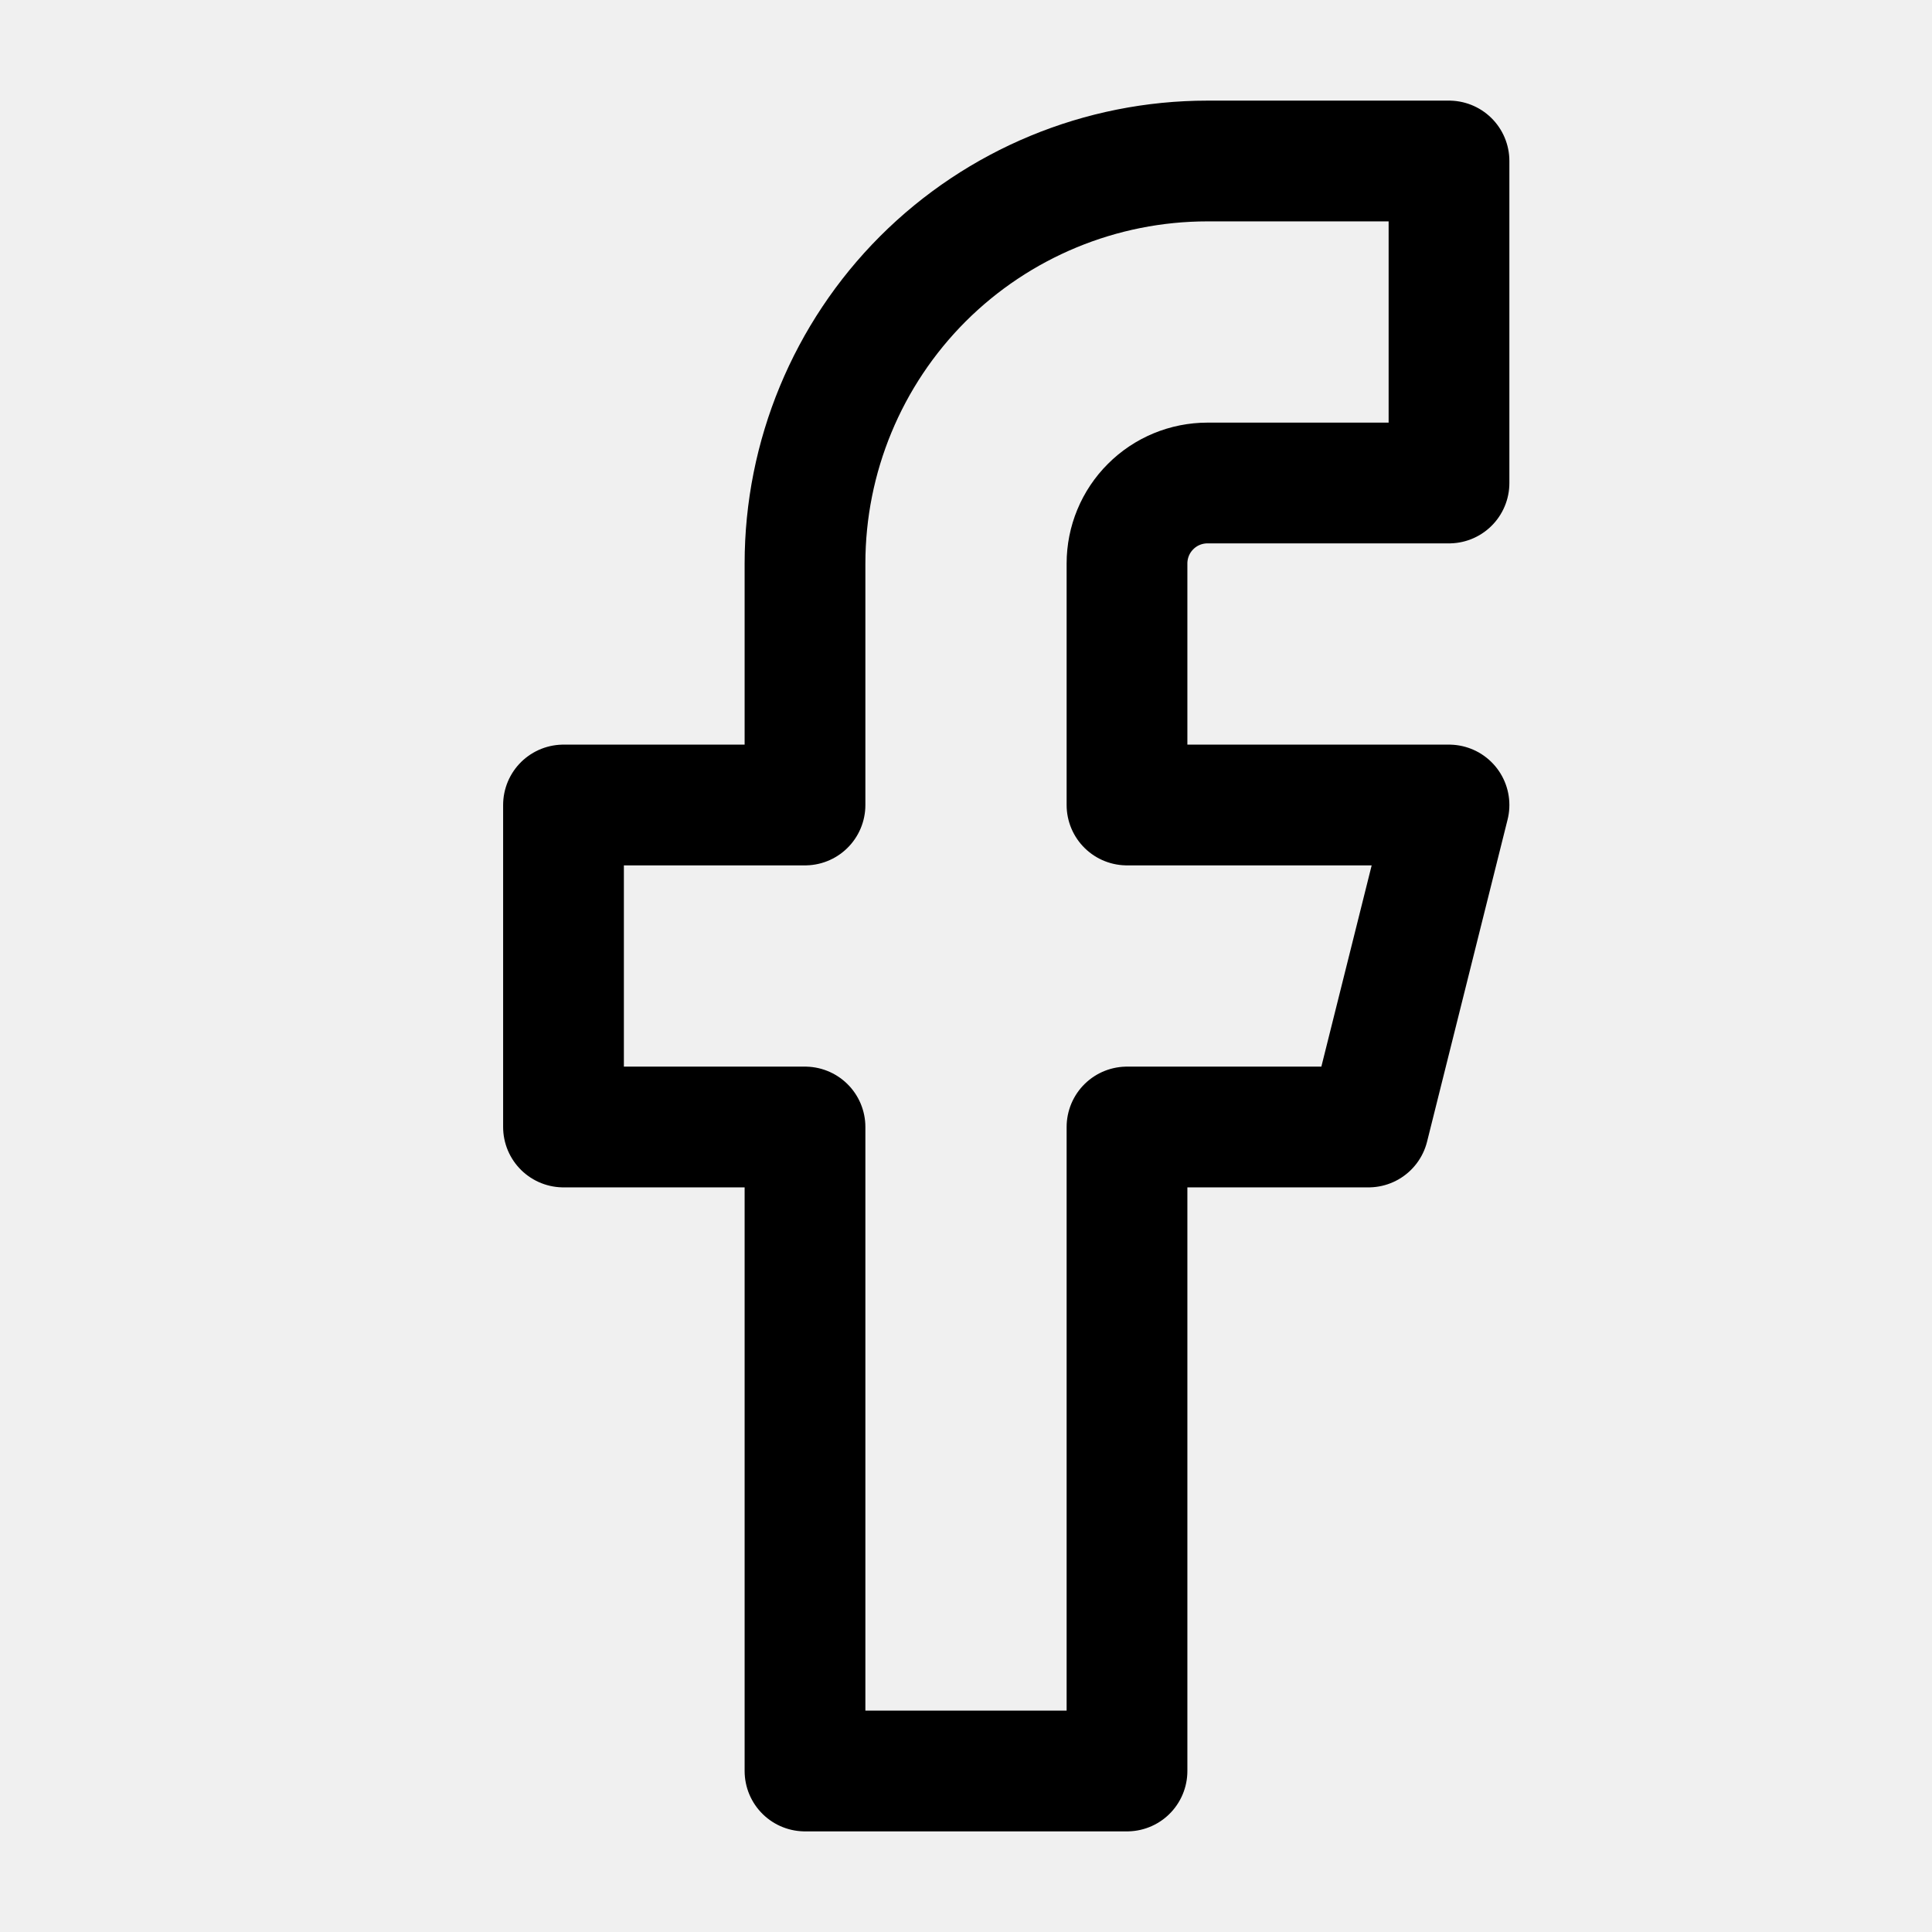
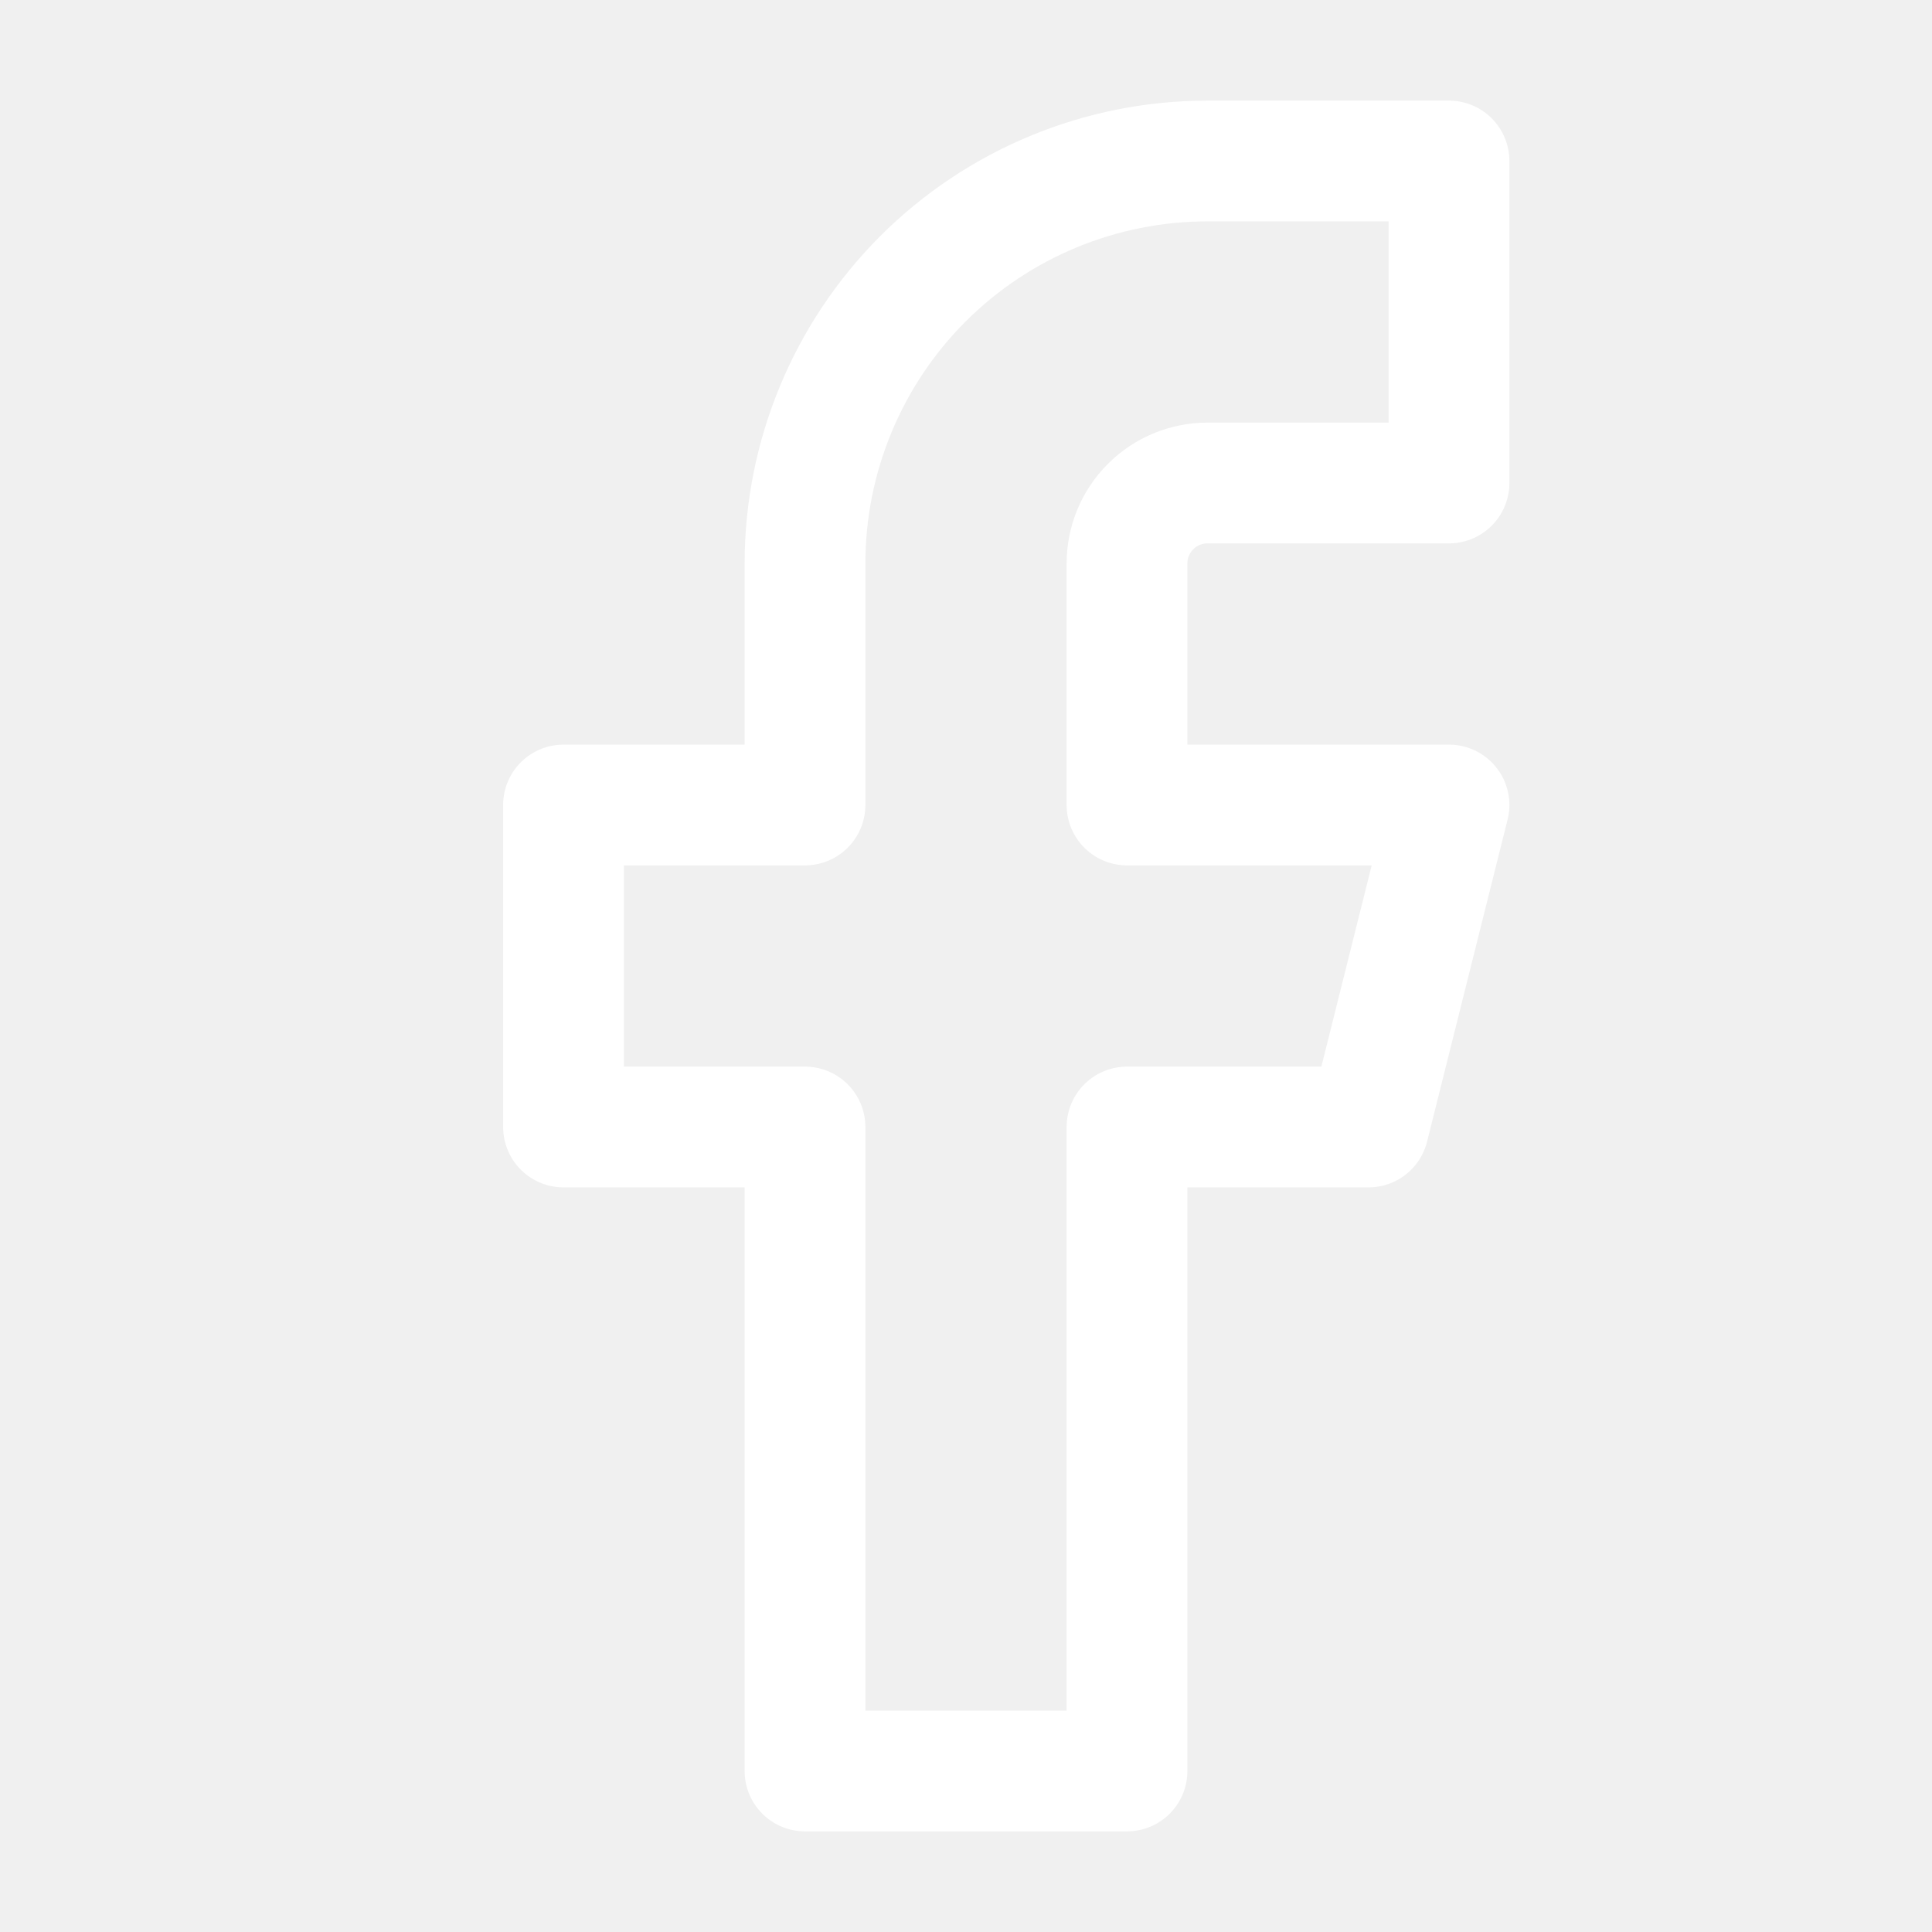
<svg xmlns="http://www.w3.org/2000/svg" width="24" height="24" viewBox="0 0 24 24" fill="none">
-   <path d="M18 2H15C13.674 2 12.402 2.527 11.464 3.464C10.527 4.402 10 5.674 10 7V10H7V14H10V22H14V14H17L18 10H14V7C14 6.735 14.105 6.48 14.293 6.293C14.48 6.105 14.735 6 15 6H18V2Z" stroke="black" stroke-width="1.5" stroke-linecap="round" stroke-linejoin="round" />
+   <path d="M18 2H15C13.674 2 12.402 2.527 11.464 3.464C10.527 4.402 10 5.674 10 7V10H7V14H10V22H14V14H17L18 10H14V7C14 6.735 14.105 6.48 14.293 6.293C14.48 6.105 14.735 6 15 6H18V2Z" stroke="white" stroke-width="1.5" stroke-linecap="round" stroke-linejoin="round" />
</svg>
